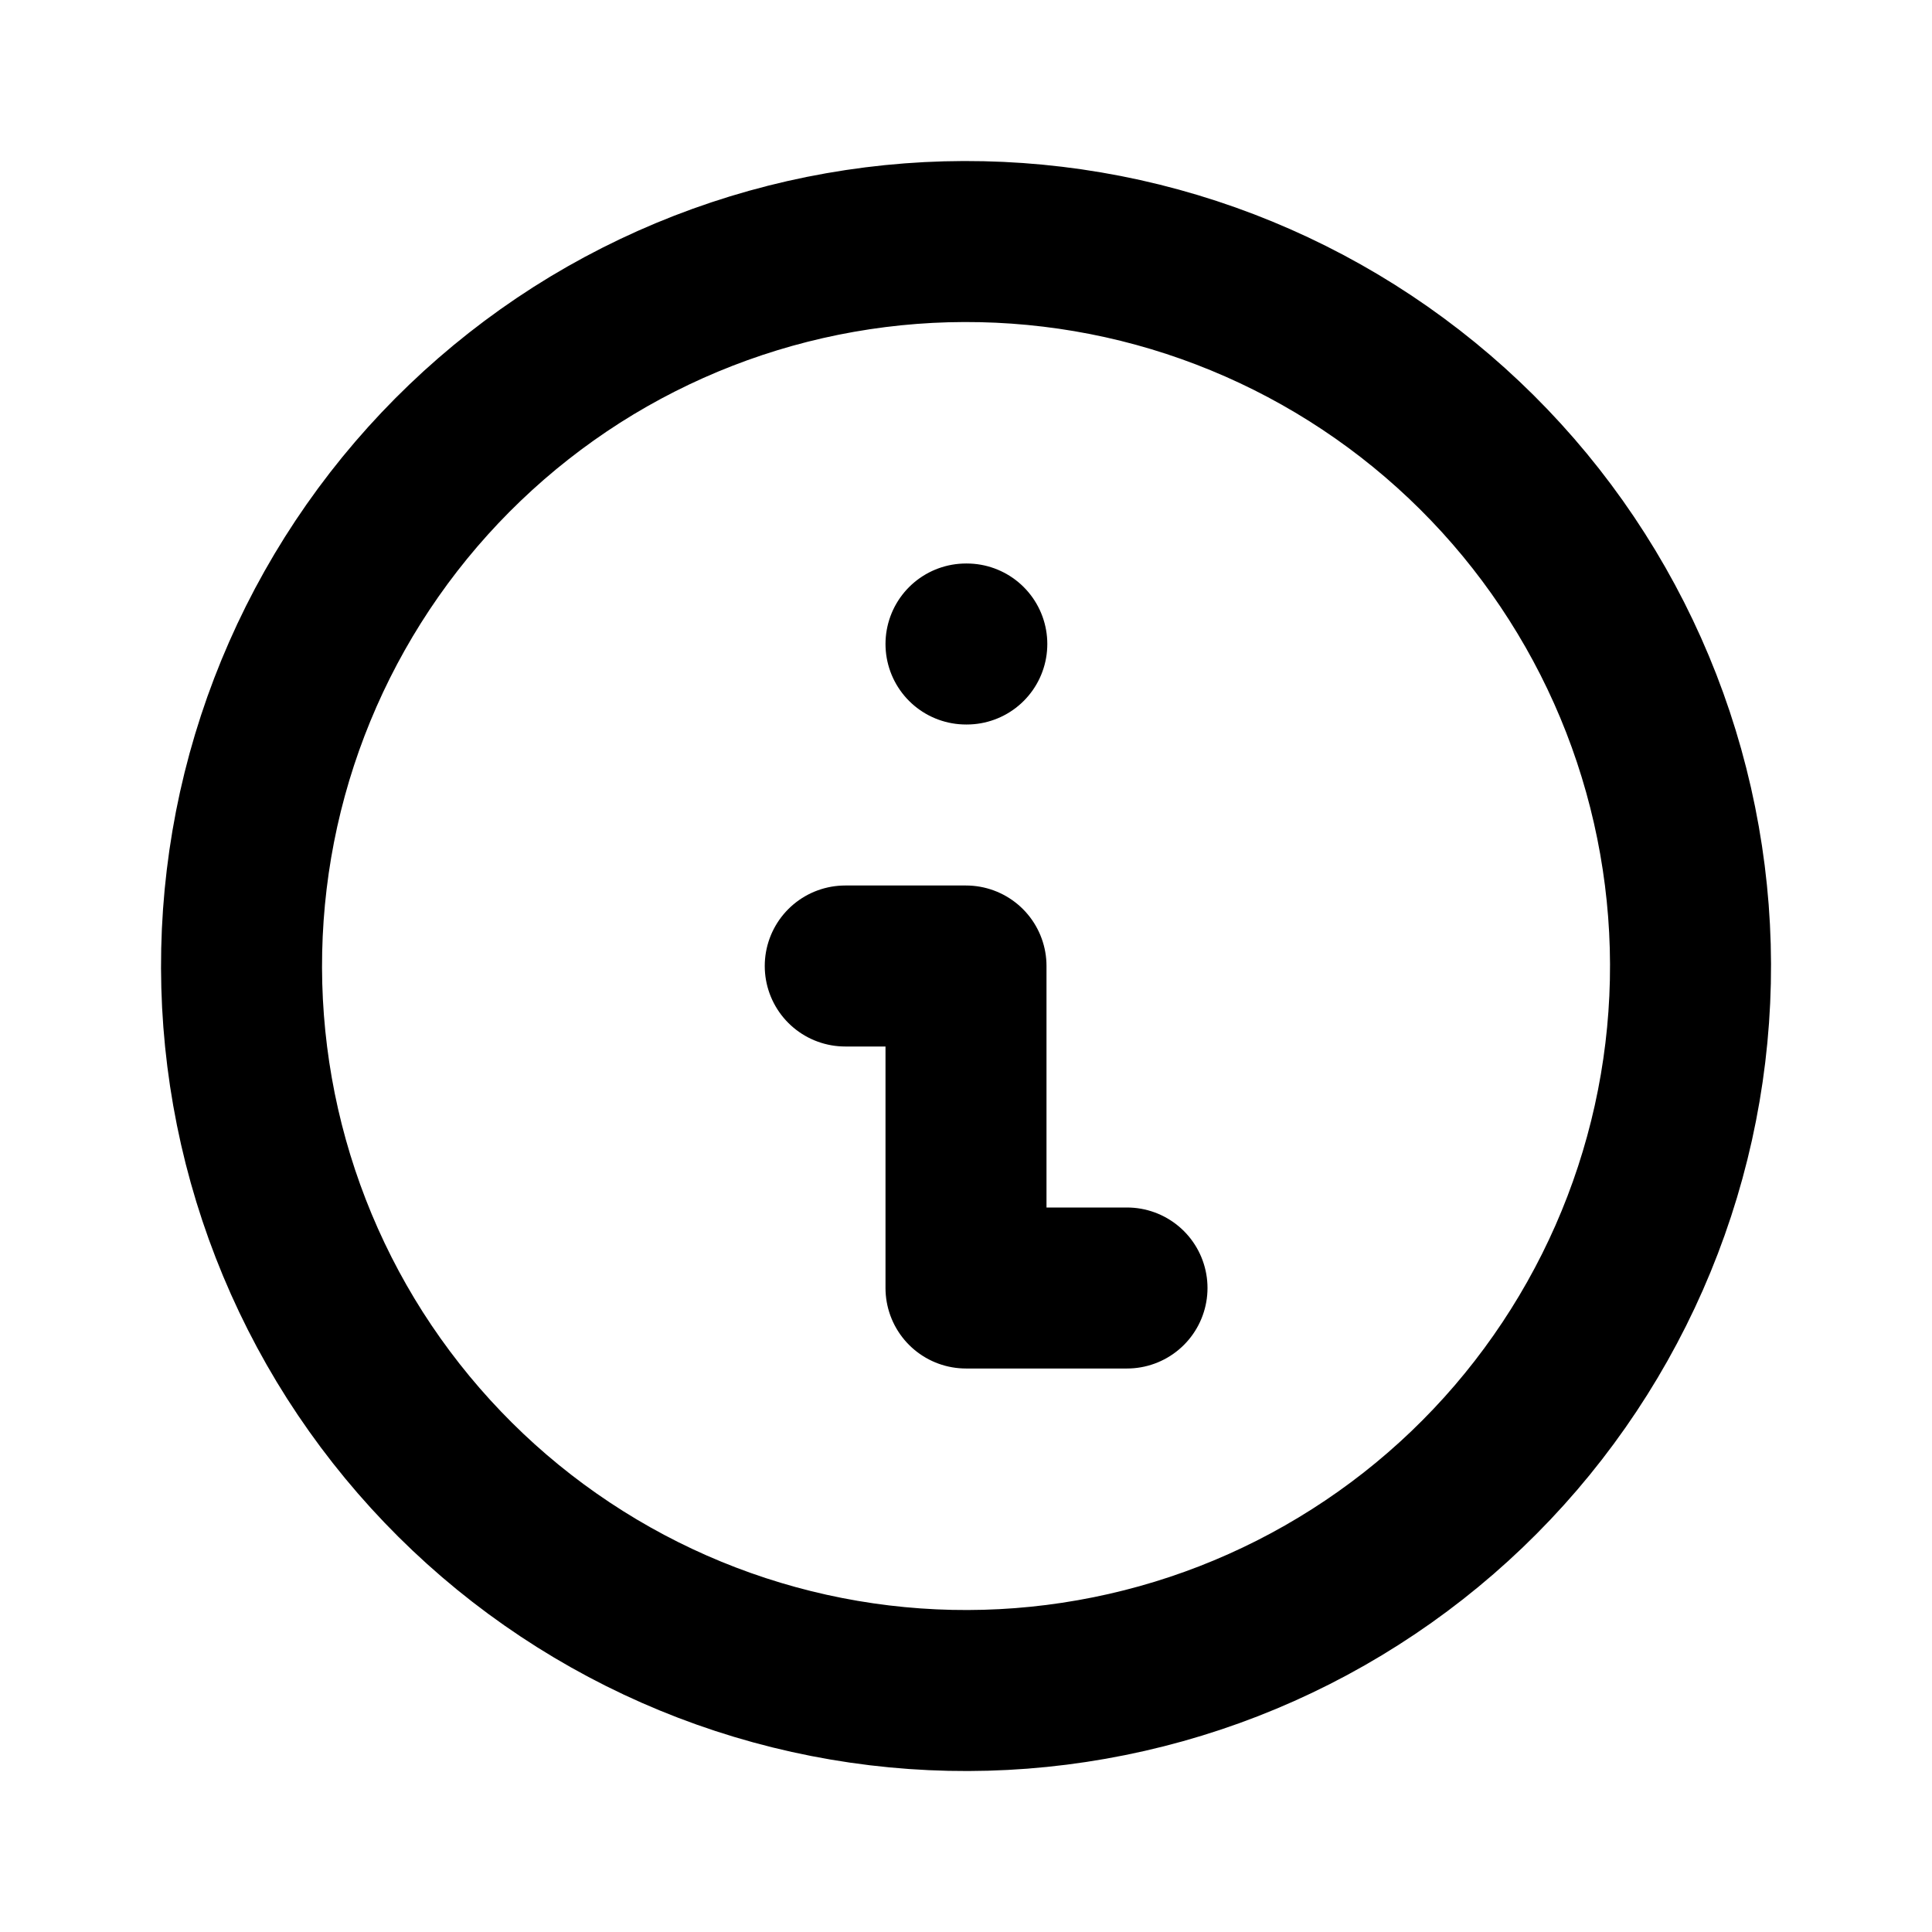
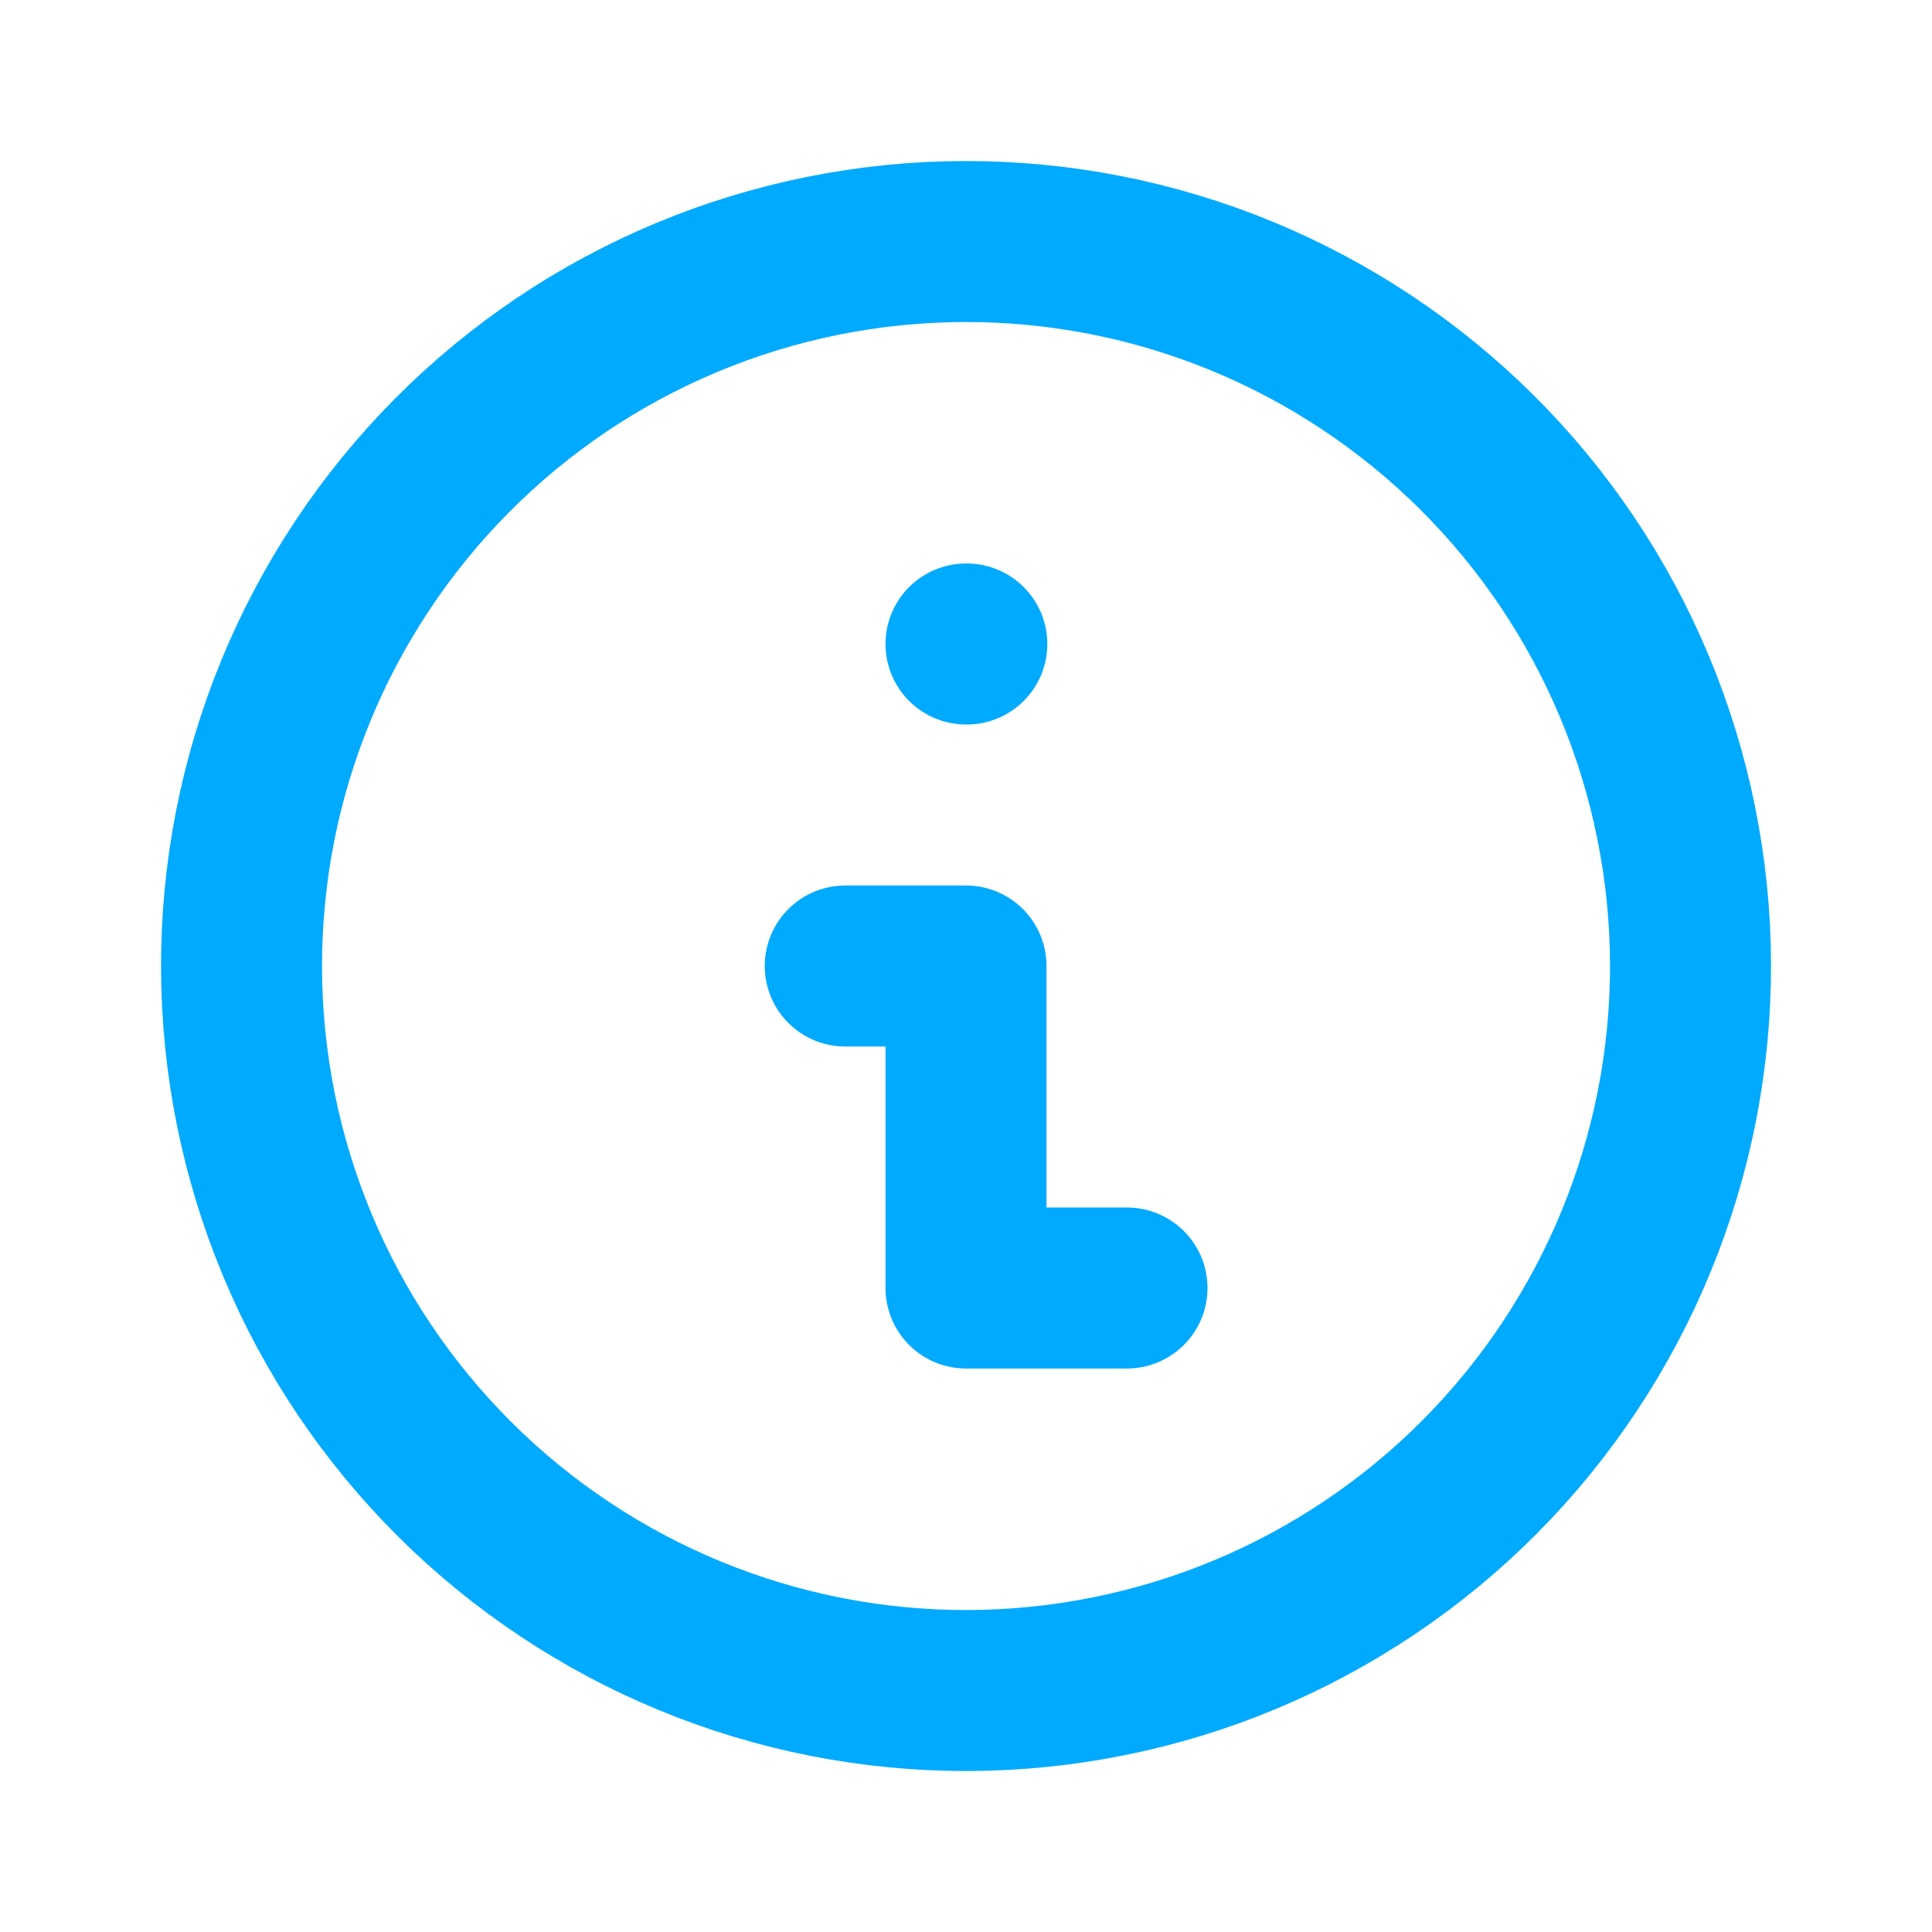
<svg xmlns="http://www.w3.org/2000/svg" width="800px" height="800px" viewBox="0 0 24 24" fill="none">
-   <path d="M10.5 12H12V16H14M12 8H12.01M13.563 20.863C14.727 20.658 15.839 20.226 16.836 19.59C17.832 18.956 18.695 18.13 19.372 17.162C20.05 16.194 20.531 15.102 20.787 13.948C21.043 12.794 21.069 11.601 20.863 10.437C20.658 9.273 20.226 8.161 19.59 7.164C18.956 6.168 18.13 5.306 17.162 4.628C16.194 3.95 15.102 3.469 13.948 3.213C12.794 2.958 11.601 2.932 10.437 3.137C9.273 3.342 8.161 3.774 7.164 4.409C6.168 5.045 5.306 5.87 4.628 6.838C3.95 7.806 3.469 8.898 3.213 10.052C2.958 11.206 2.932 12.399 3.137 13.563C3.342 14.727 3.774 15.839 4.409 16.836C5.045 17.832 5.87 18.695 6.838 19.372C7.806 20.05 8.898 20.531 10.052 20.787C11.206 21.043 12.399 21.069 13.563 20.863Z" stroke="#000" stroke-width="2" stroke-linecap="round" stroke-linejoin="round" />
+   <path d="M10.5 12H12V16H14M12 8H12.01M13.563 20.863C14.727 20.658 15.839 20.226 16.836 19.59C17.832 18.956 18.695 18.13 19.372 17.162C20.05 16.194 20.531 15.102 20.787 13.948C21.043 12.794 21.069 11.601 20.863 10.437C20.658 9.273 20.226 8.161 19.59 7.164C18.956 6.168 18.13 5.306 17.162 4.628C16.194 3.95 15.102 3.469 13.948 3.213C12.794 2.958 11.601 2.932 10.437 3.137C9.273 3.342 8.161 3.774 7.164 4.409C6.168 5.045 5.306 5.87 4.628 6.838C3.95 7.806 3.469 8.898 3.213 10.052C2.958 11.206 2.932 12.399 3.137 13.563C3.342 14.727 3.774 15.839 4.409 16.836C5.045 17.832 5.87 18.695 6.838 19.372C7.806 20.05 8.898 20.531 10.052 20.787C11.206 21.043 12.399 21.069 13.563 20.863Z" stroke="#00AAFF" stroke-width="2" stroke-linecap="round" stroke-linejoin="round" />
</svg>
